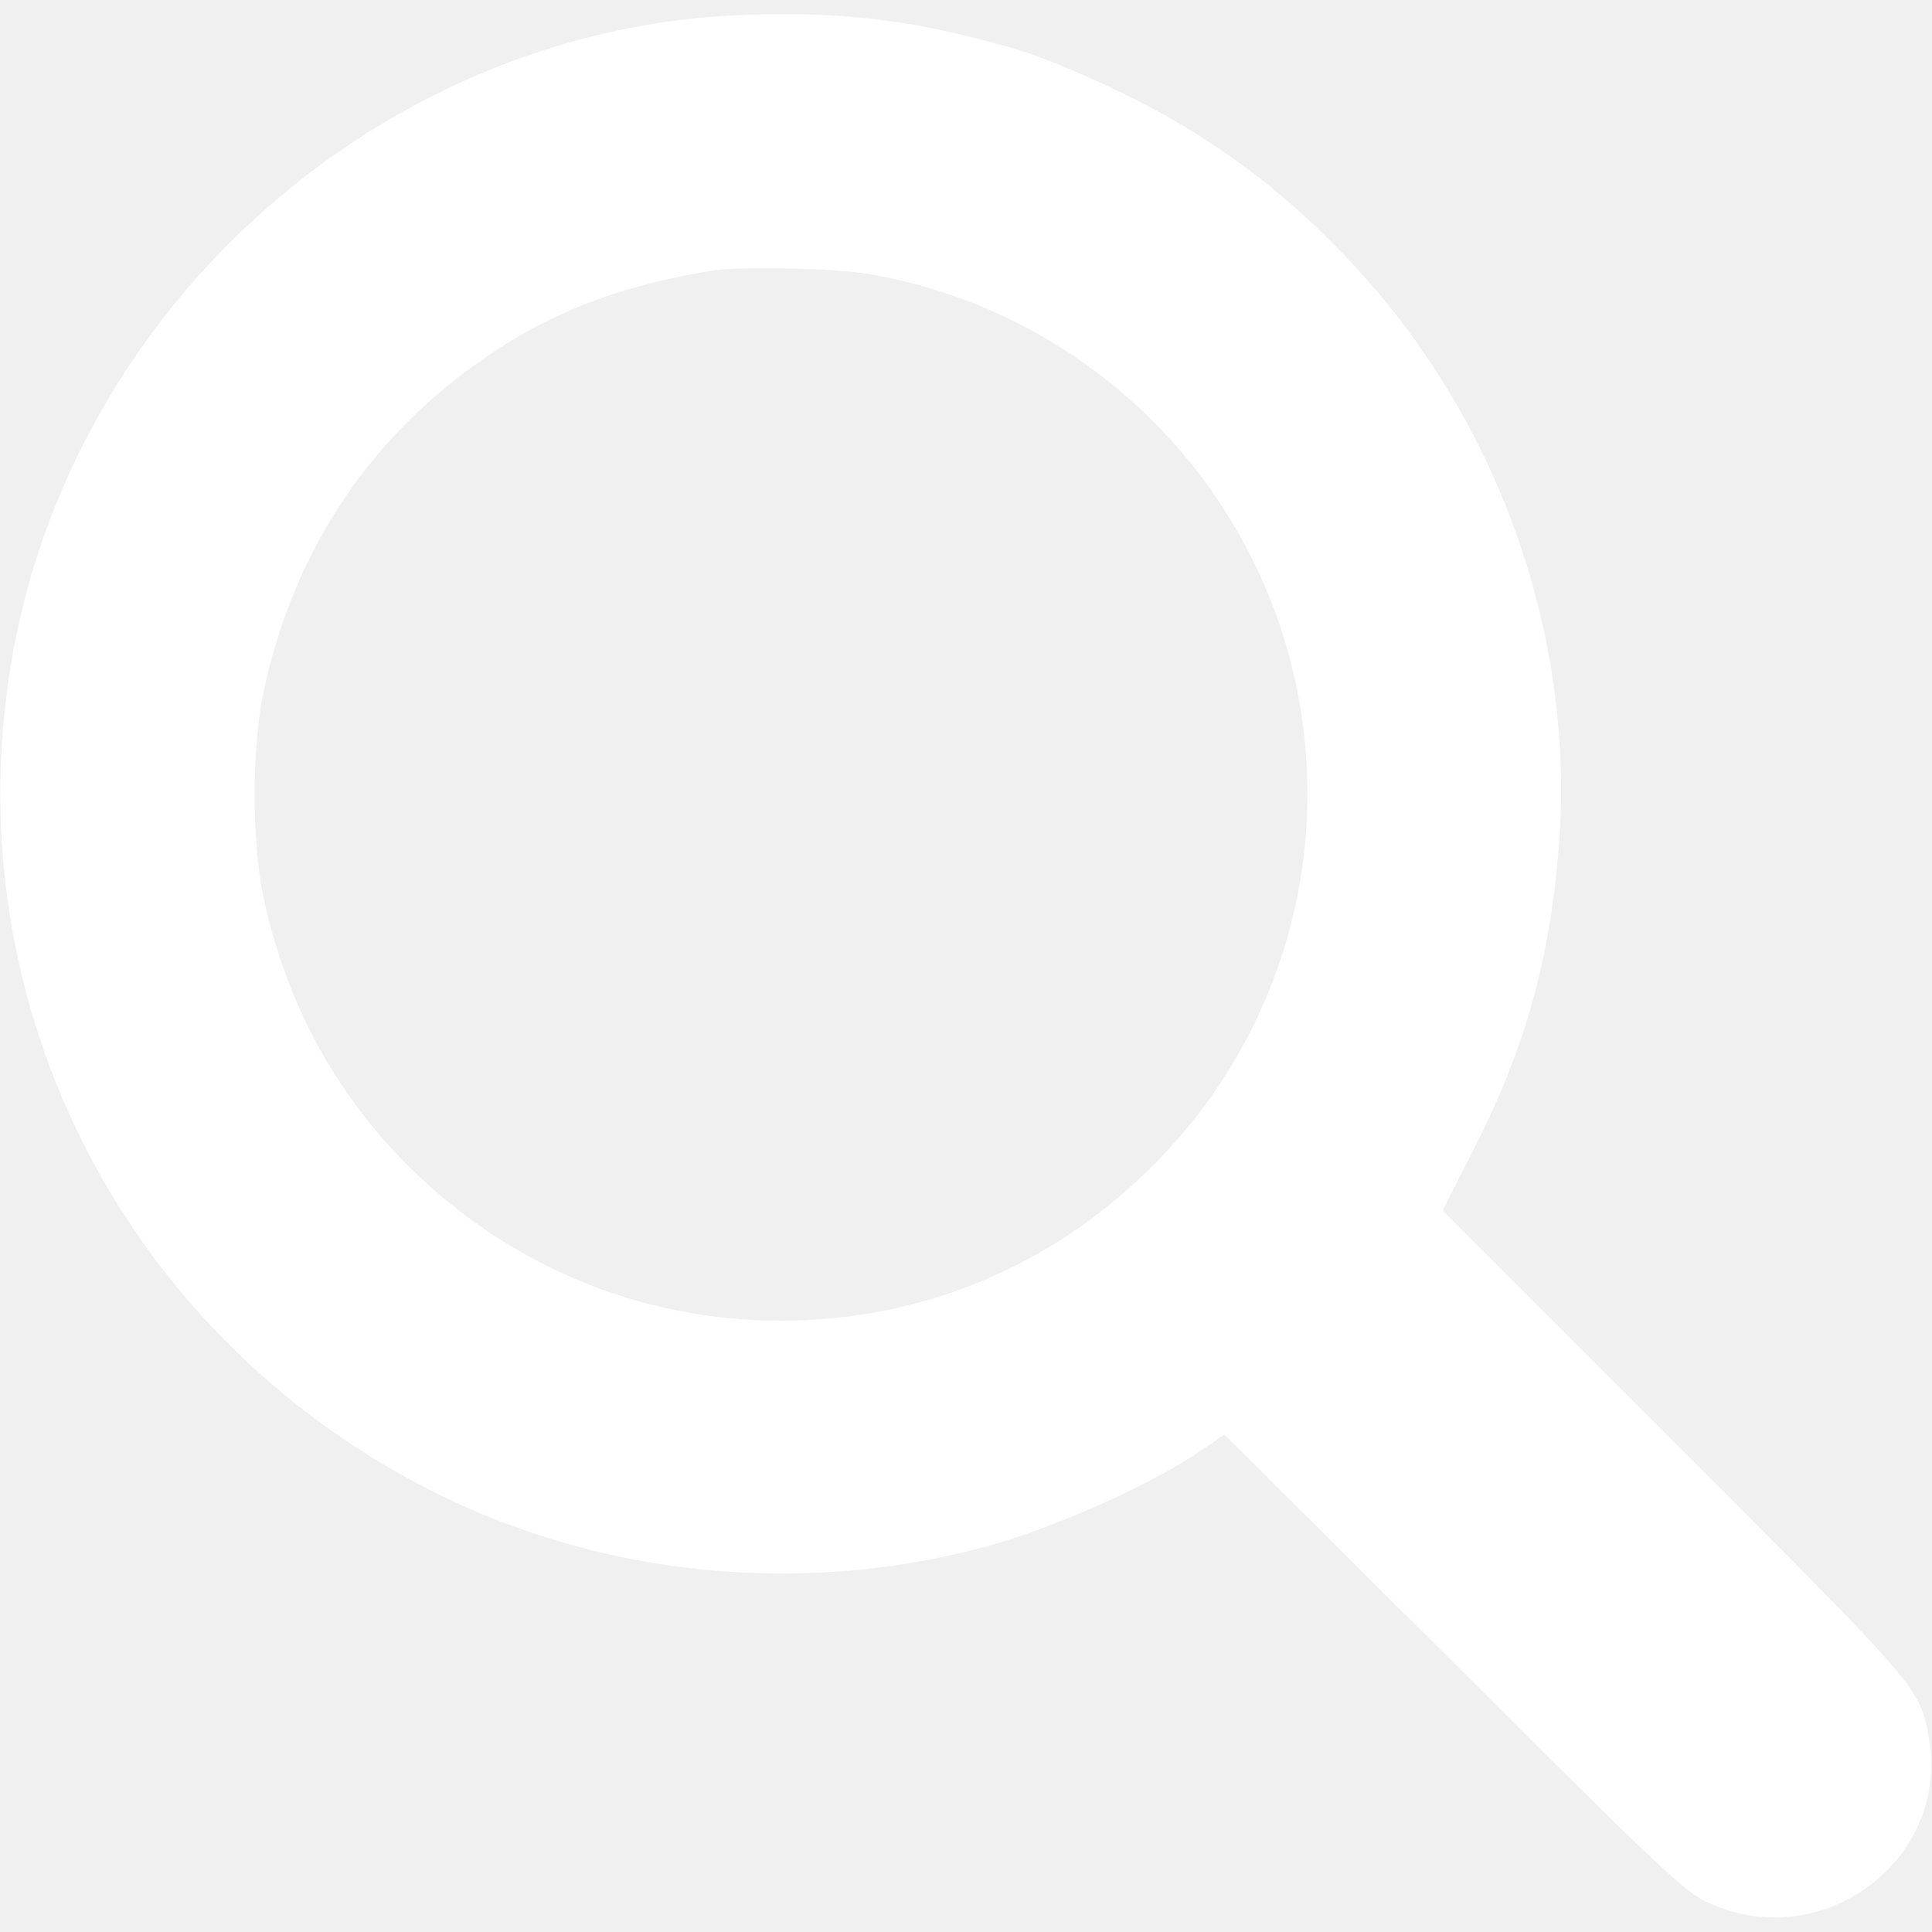
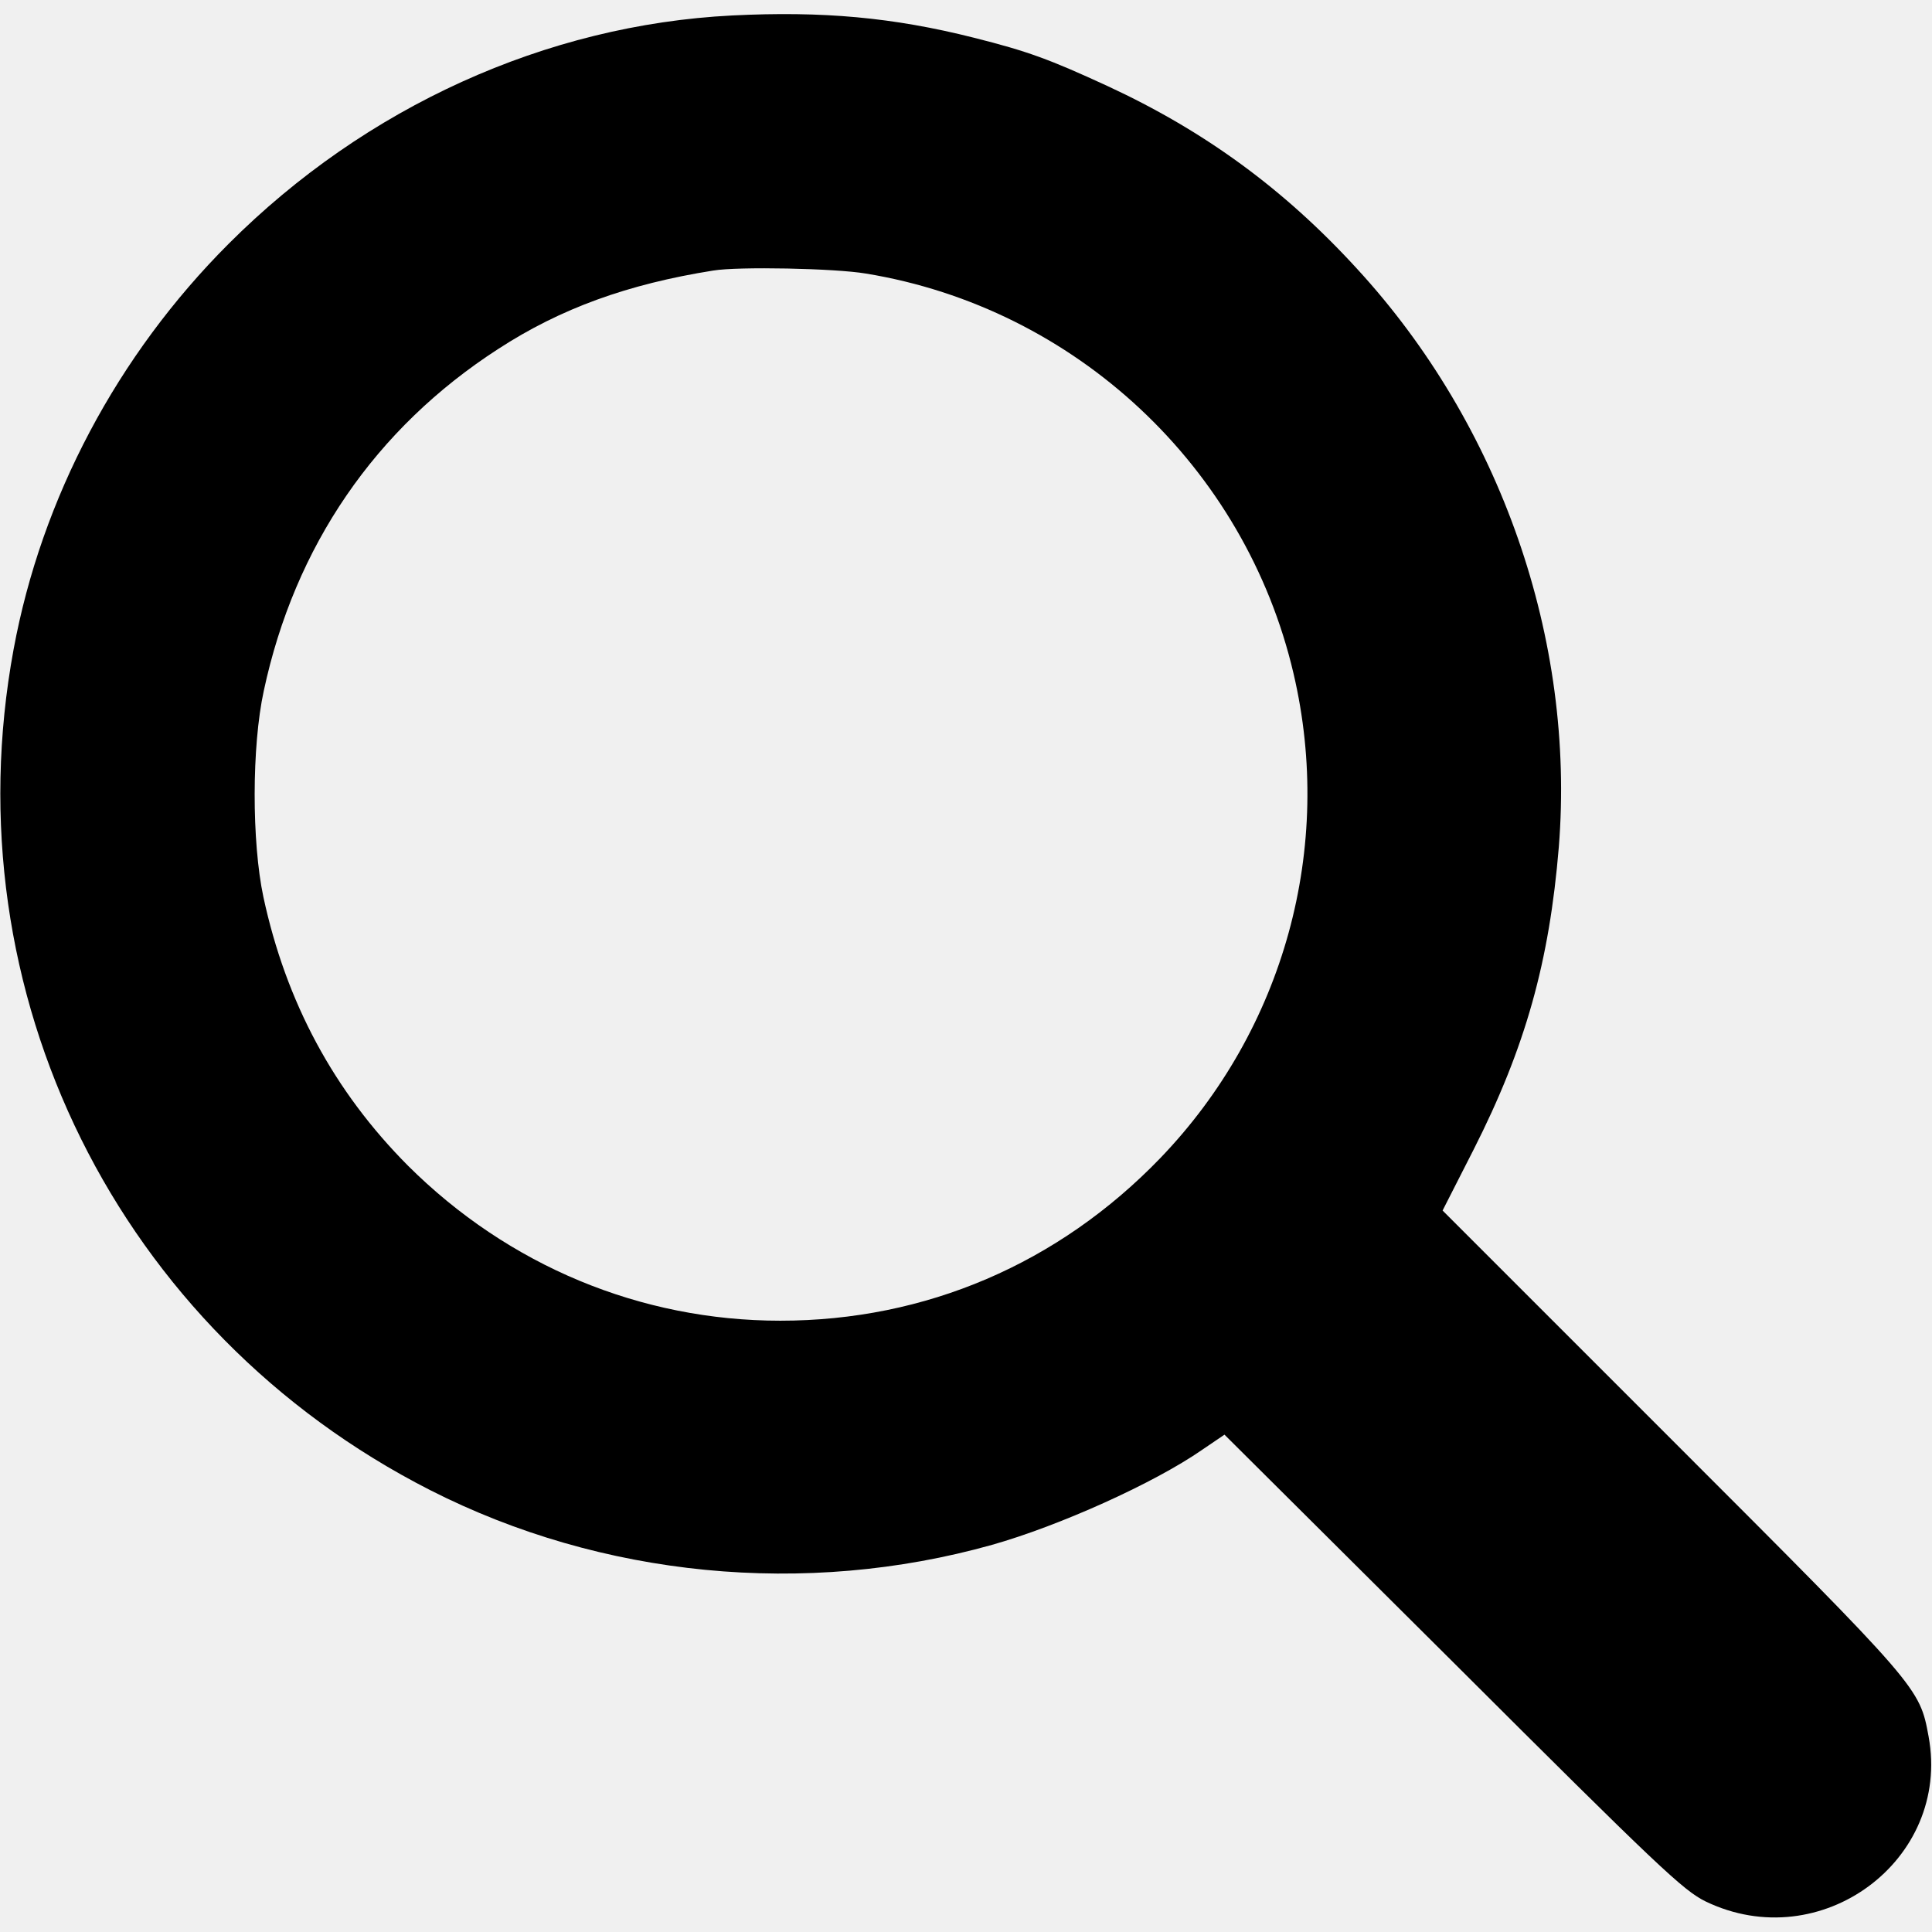
<svg xmlns="http://www.w3.org/2000/svg" version="1.0" width="512pt" height="512pt" viewBox="0 0 512 512" preserveAspectRatio="xMidYMid meet">
-   <g transform="translate(0,512) scale(0.1,-0.1)" fill="#fff" stroke="none">
+   <g transform="translate(0,512) scale(0.1,-0.1)" fill="#000" stroke="none">
    <path d="M1940 5079 c-493 -25 -971 -242 -1334 -605 -295 -295 -496 -674 -570 -1075 -168 -910 277 -1807 1104 -2228 454 -231 994 -284 1489 -145 177 50 429 163 557 252 l59 40 605 -602 c546 -545 611 -606 670 -635 305 -147 651 109 591 437 -24 130 -23 129 -680 786 l-608 608 82 161 c138 272 201 499 226 802 44 550 -154 1119 -535 1533 -193 211 -404 365 -661 484 -154 71 -211 92 -354 128 -214 54 -401 71 -641 59z m355 -684 c555 -91 1005 -512 1133 -1060 108 -461 -25 -943 -353 -1284 -270 -280 -622 -431 -1007 -431 -371 0 -721 146 -987 411 -196 197 -323 433 -383 712 -31 146 -31 399 1 546 82 384 296 696 621 906 166 108 344 172 570 208 66 11 323 6 405 -8z" />
  </g>
</svg>
